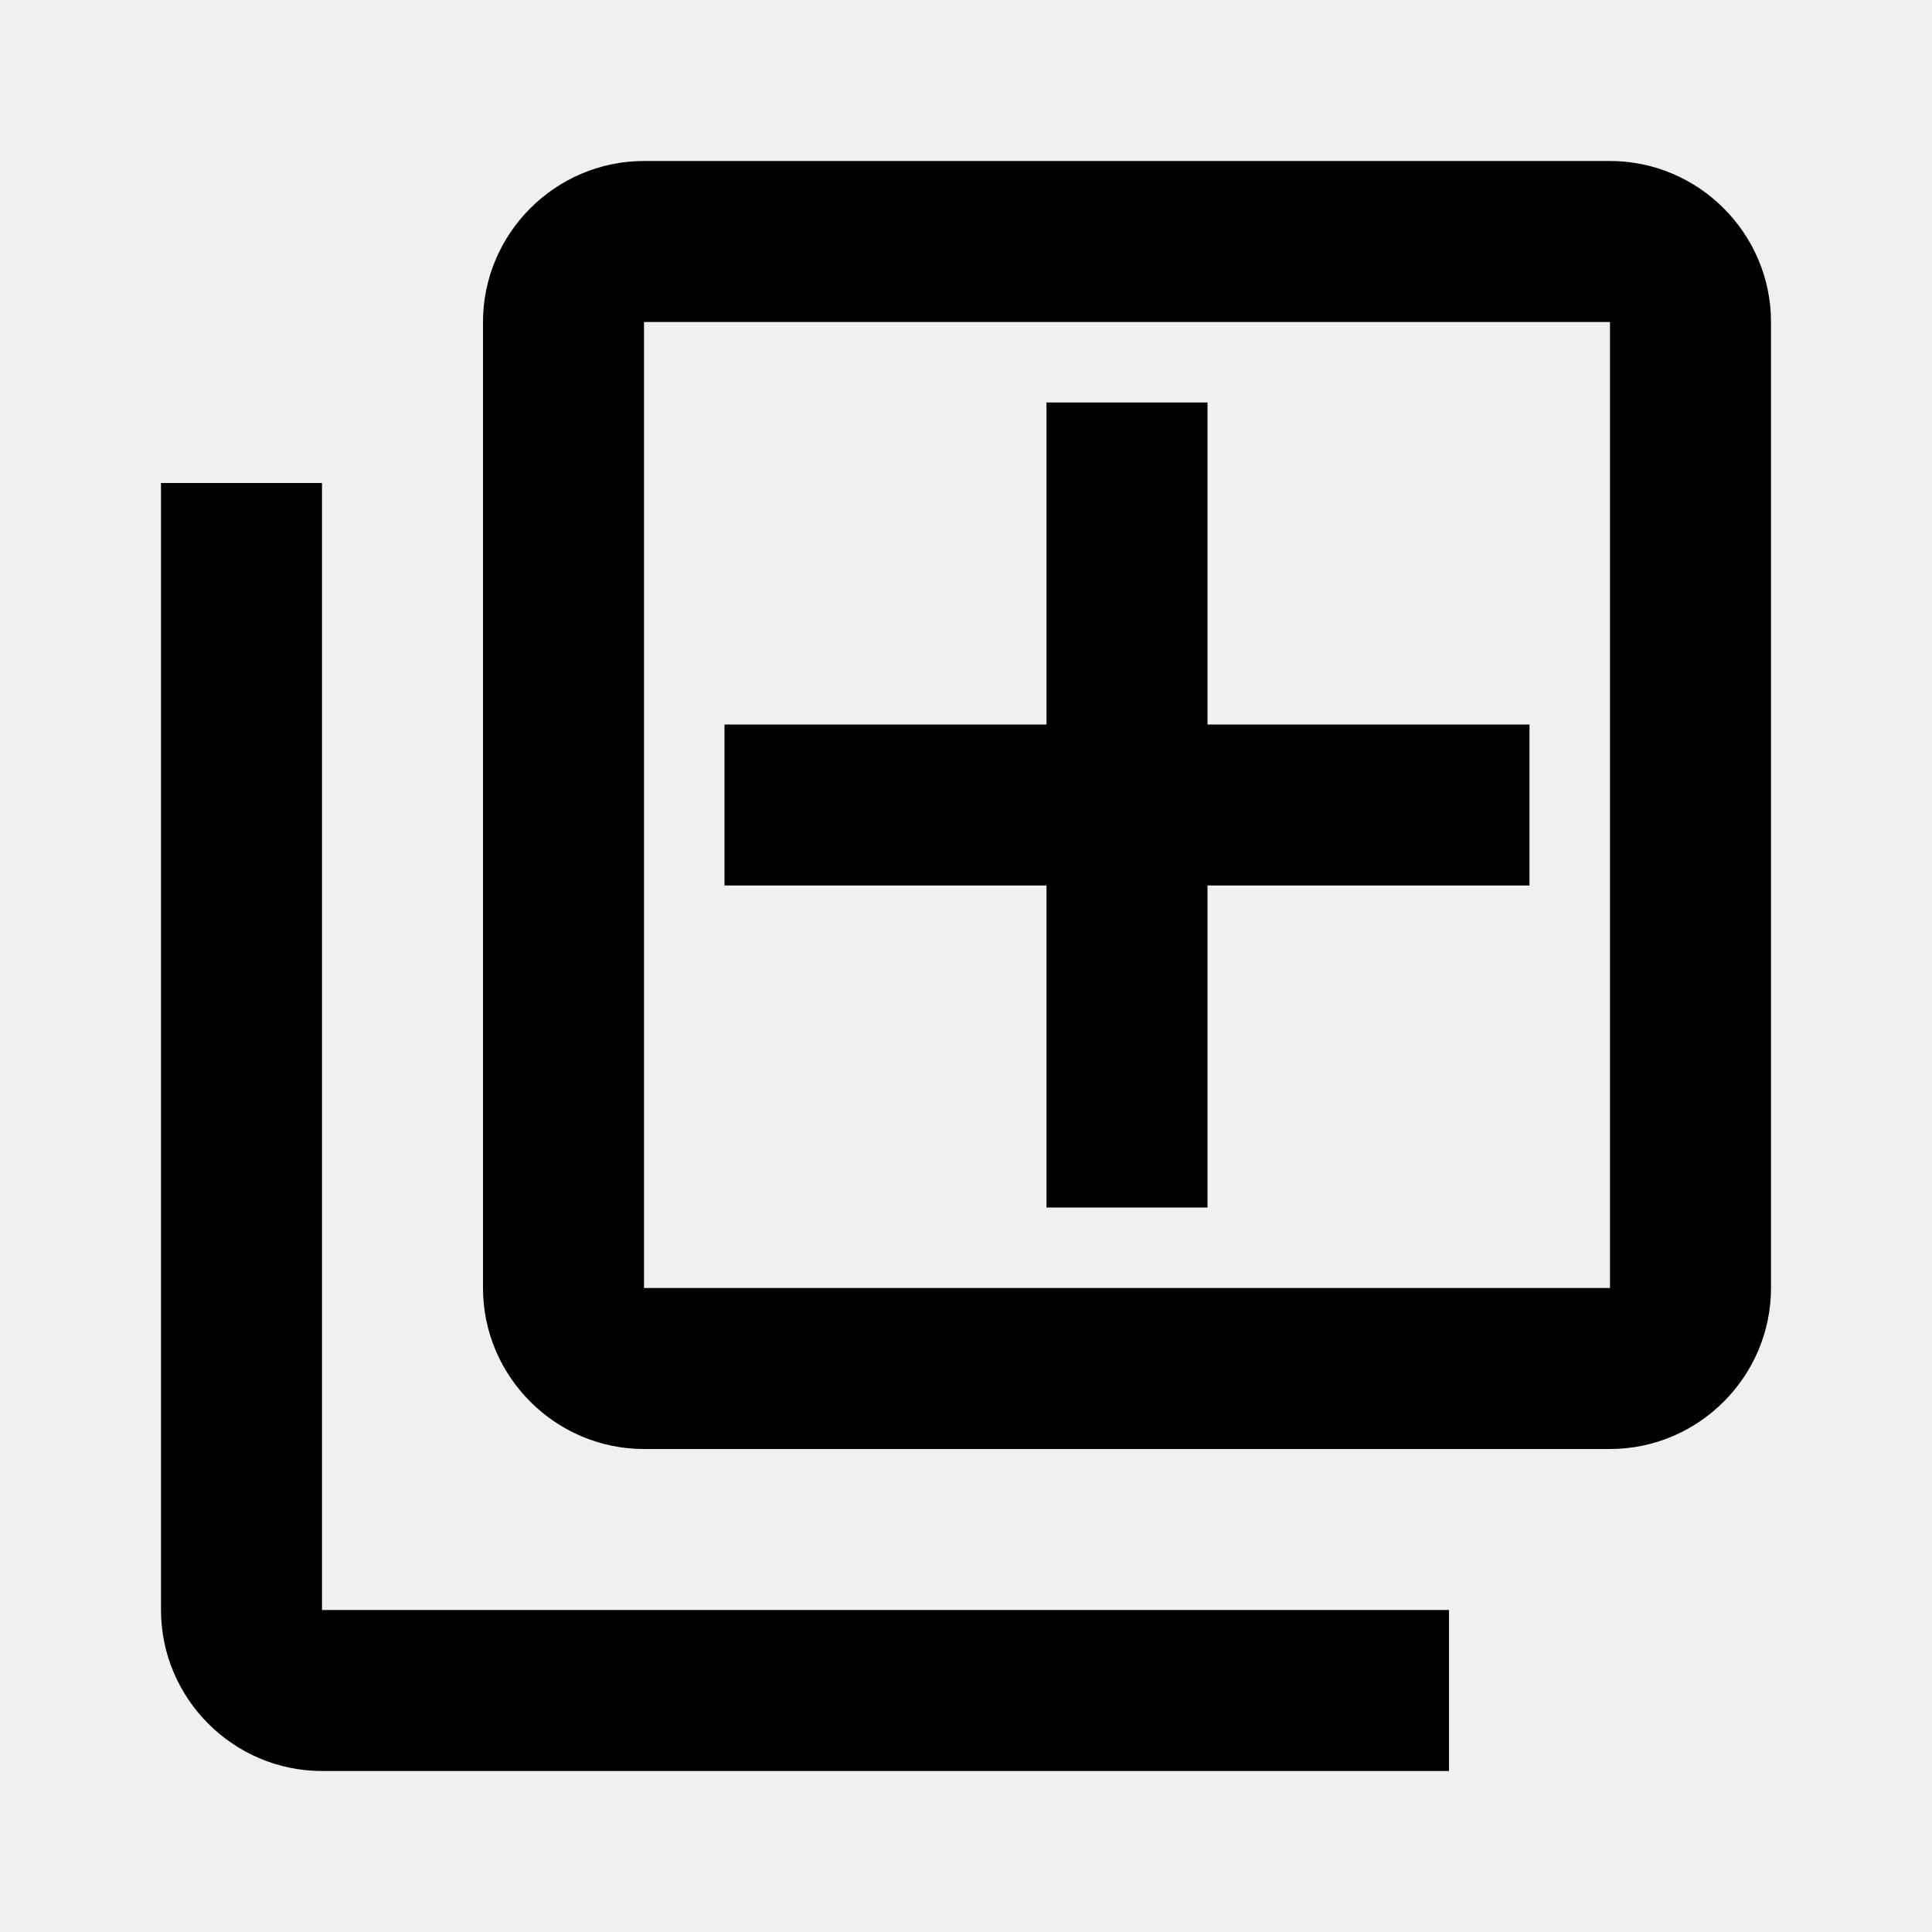
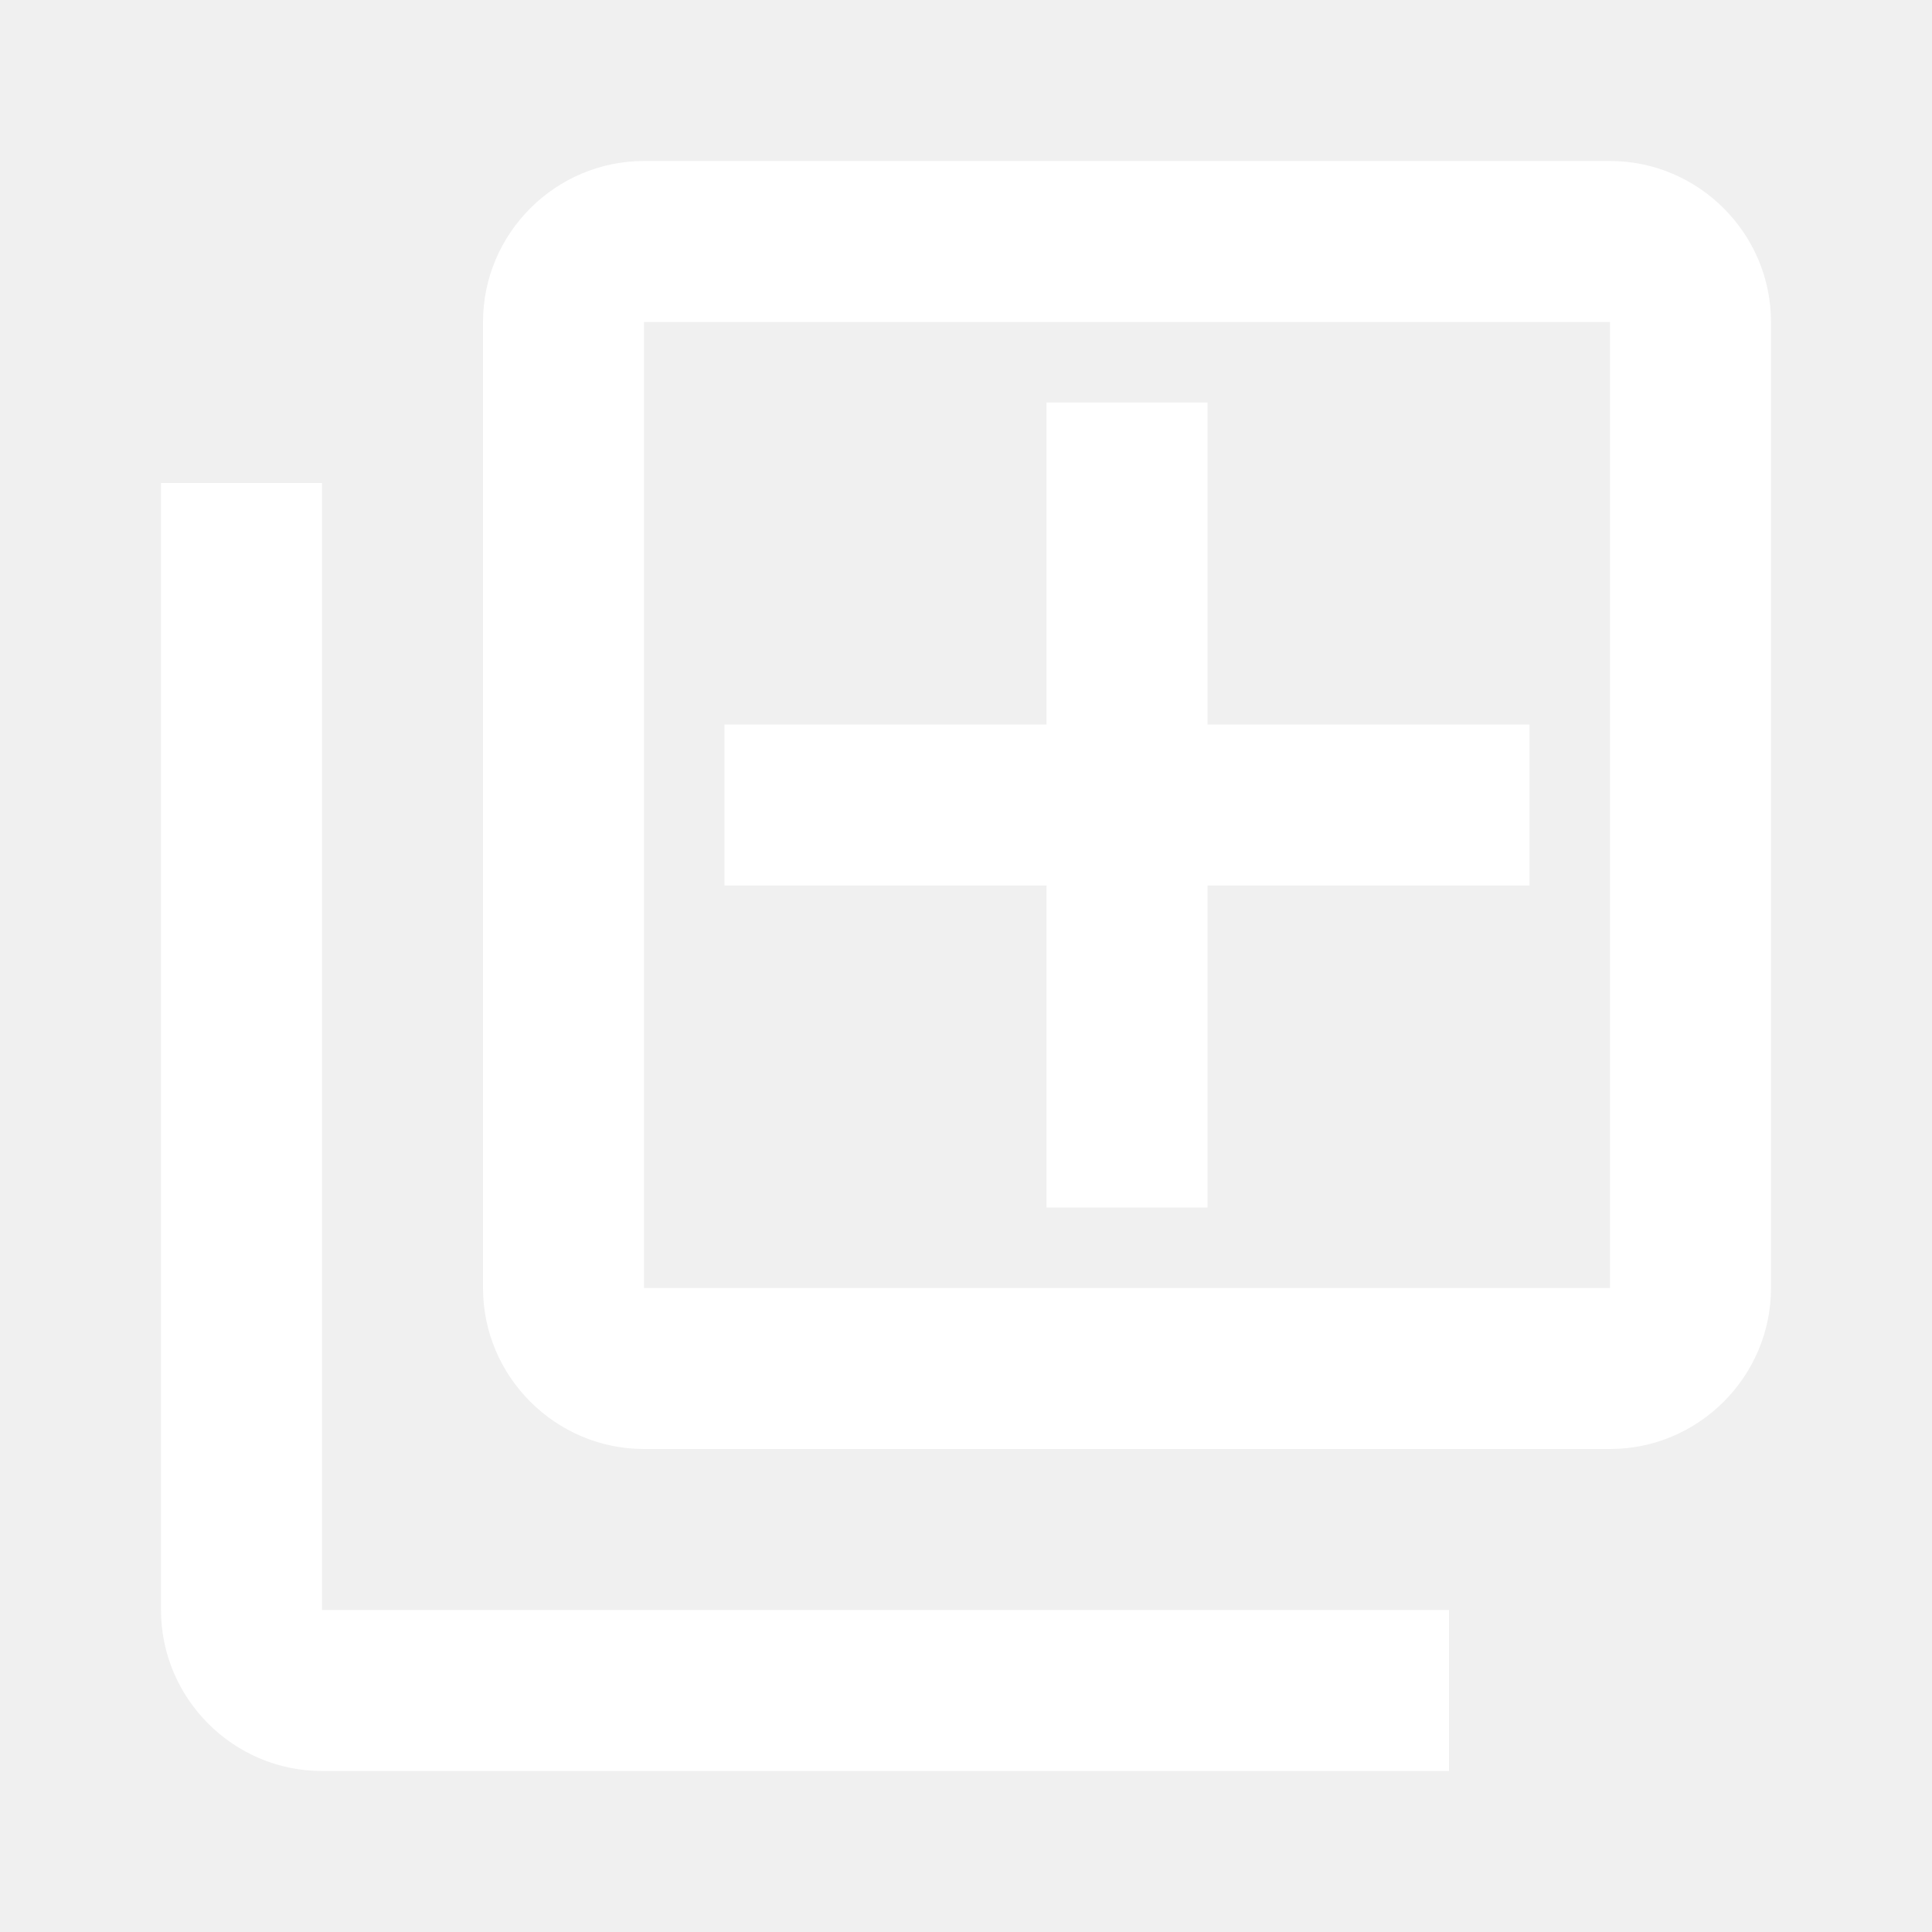
- <svg xmlns="http://www.w3.org/2000/svg" height="24px" viewBox="0 0 24 24" width="24px" fill="#000000">
+ <svg xmlns="http://www.w3.org/2000/svg" height="24px" viewBox="0 0 24 24" width="24px" fill="#ffffff">
  <path d="M0 0h24v24H0V0z" fill="none" />
  <path d="M4 6H2v14c0 1.1.9 2 2 2h14v-2H4V6zm16-4H8c-1.1 0-2 .9-2 2v12c0 1.1.9 2 2 2h12c1.1 0 2-.9 2-2V4c0-1.1-.9-2-2-2zm0 14H8V4h12v12zm-7-1h2v-4h4V9h-4V5h-2v4H9v2h4z" />
</svg>
